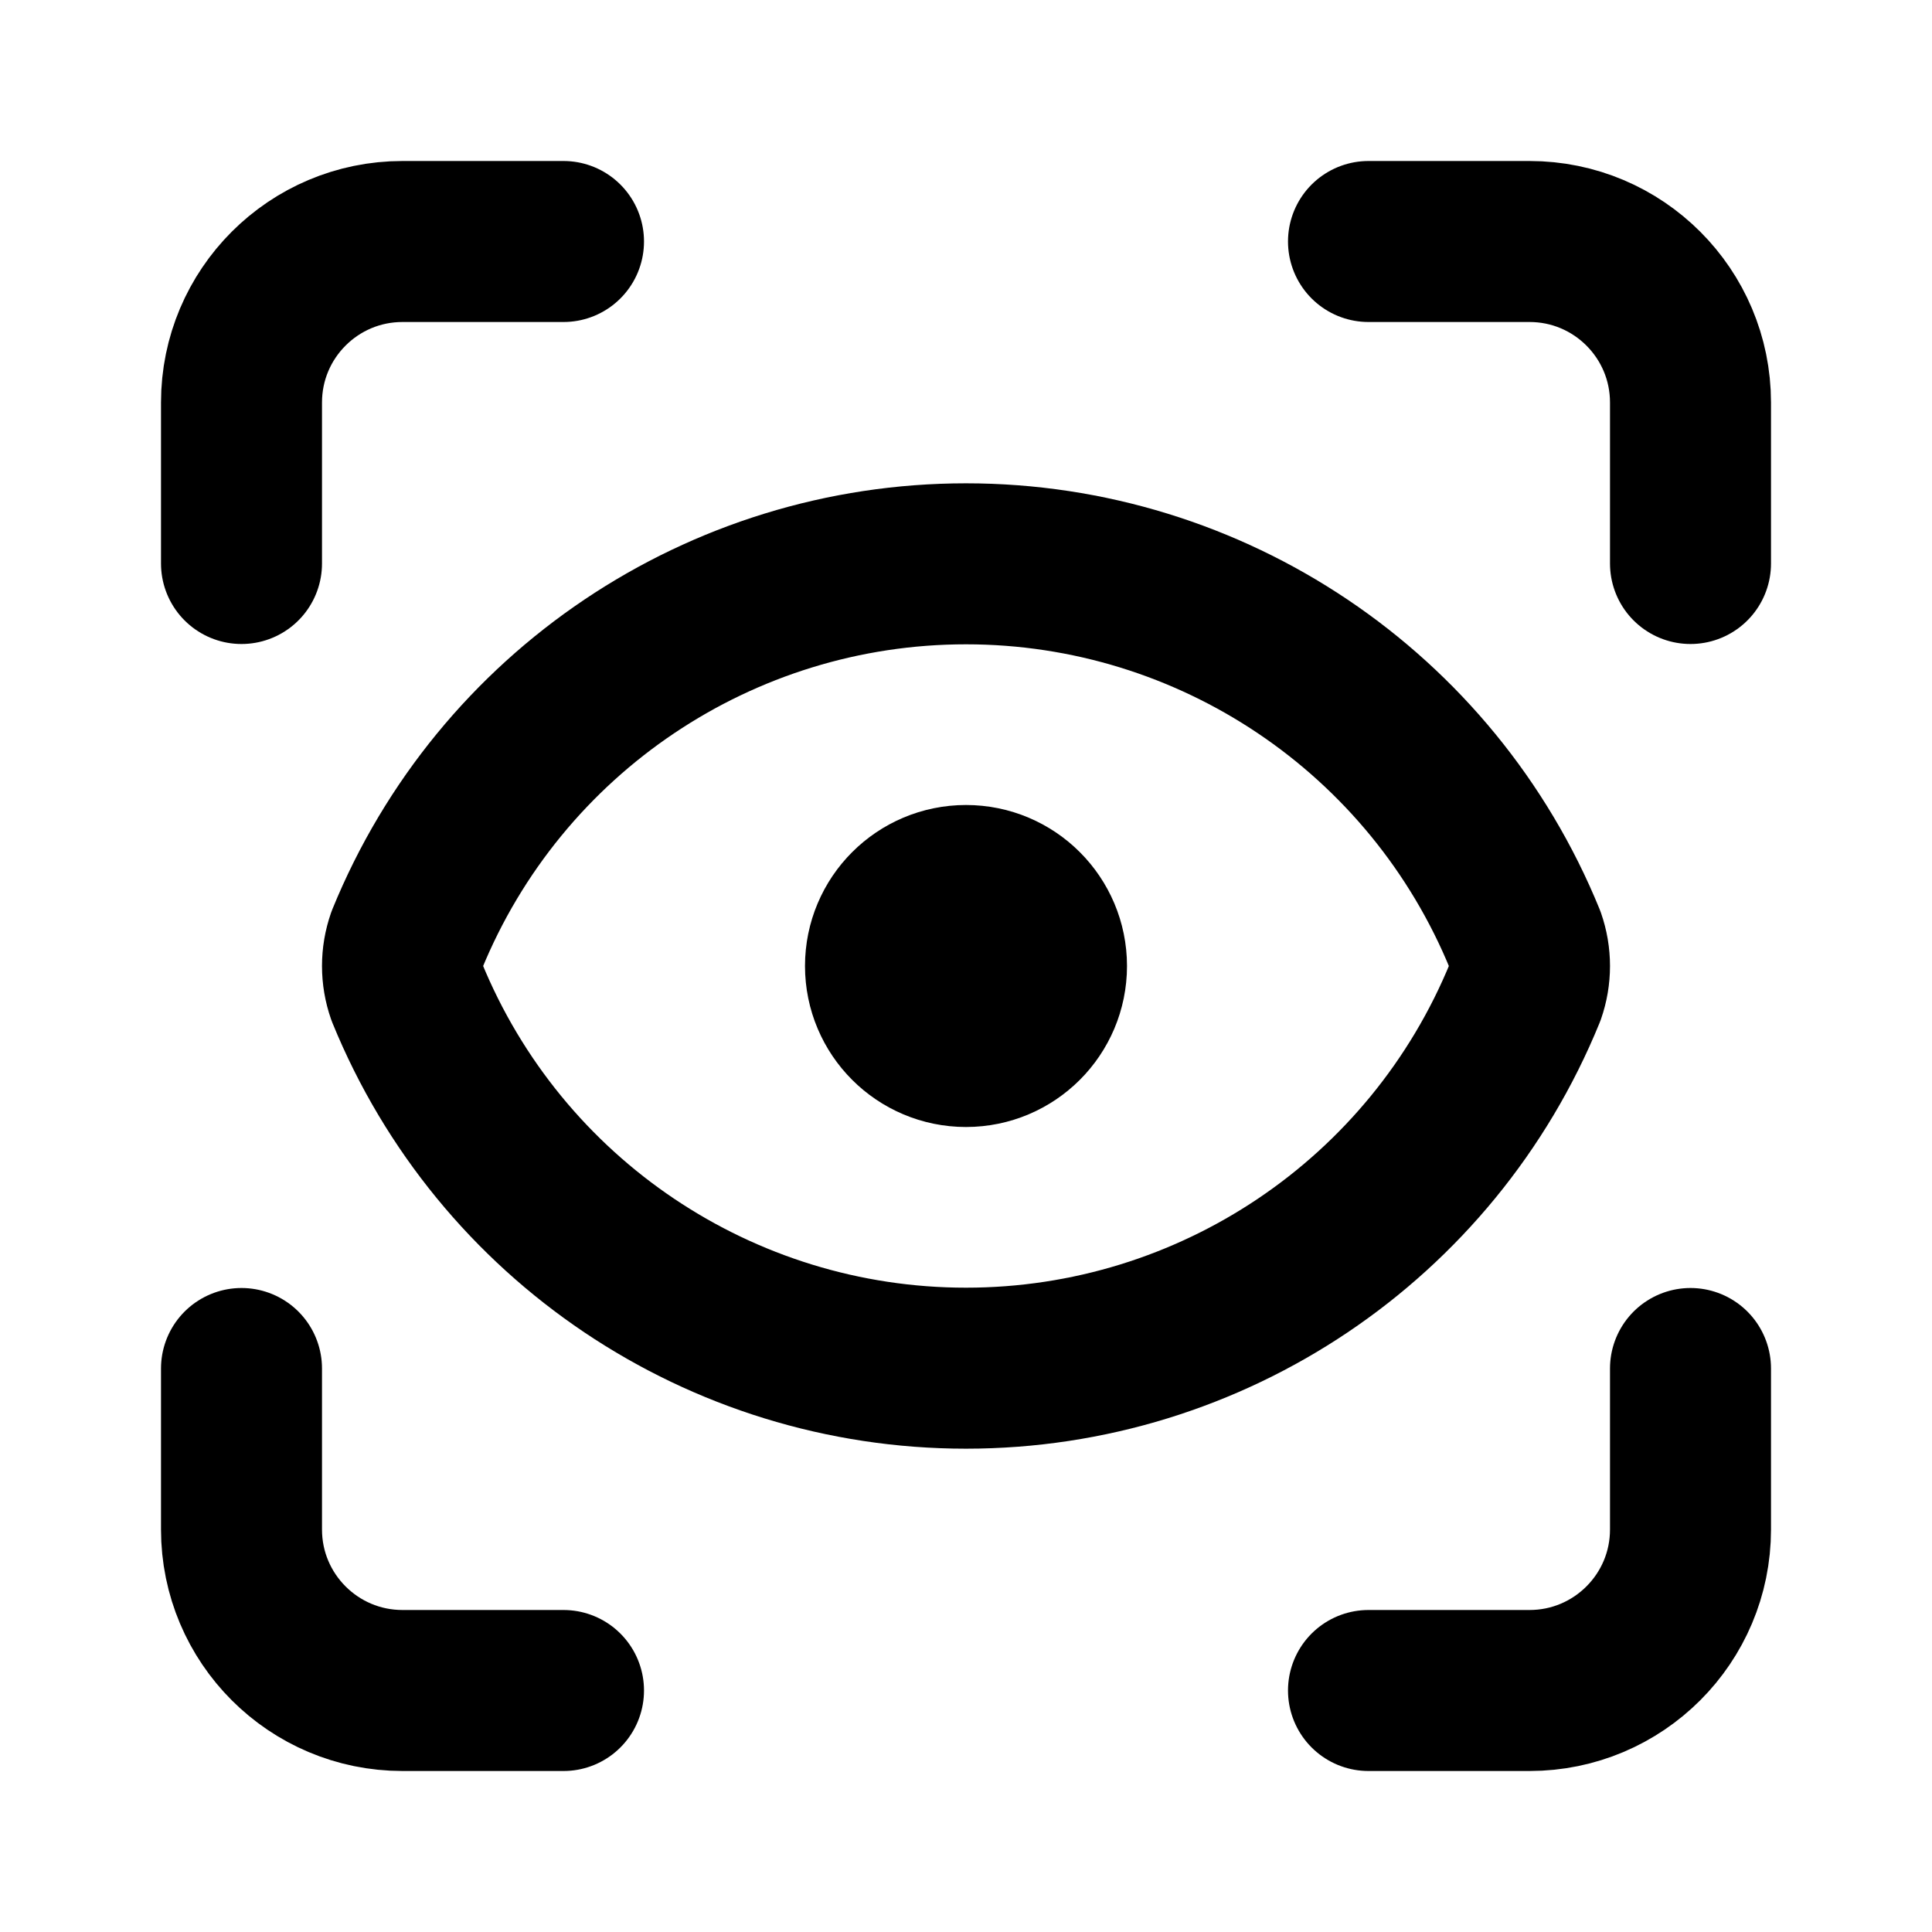
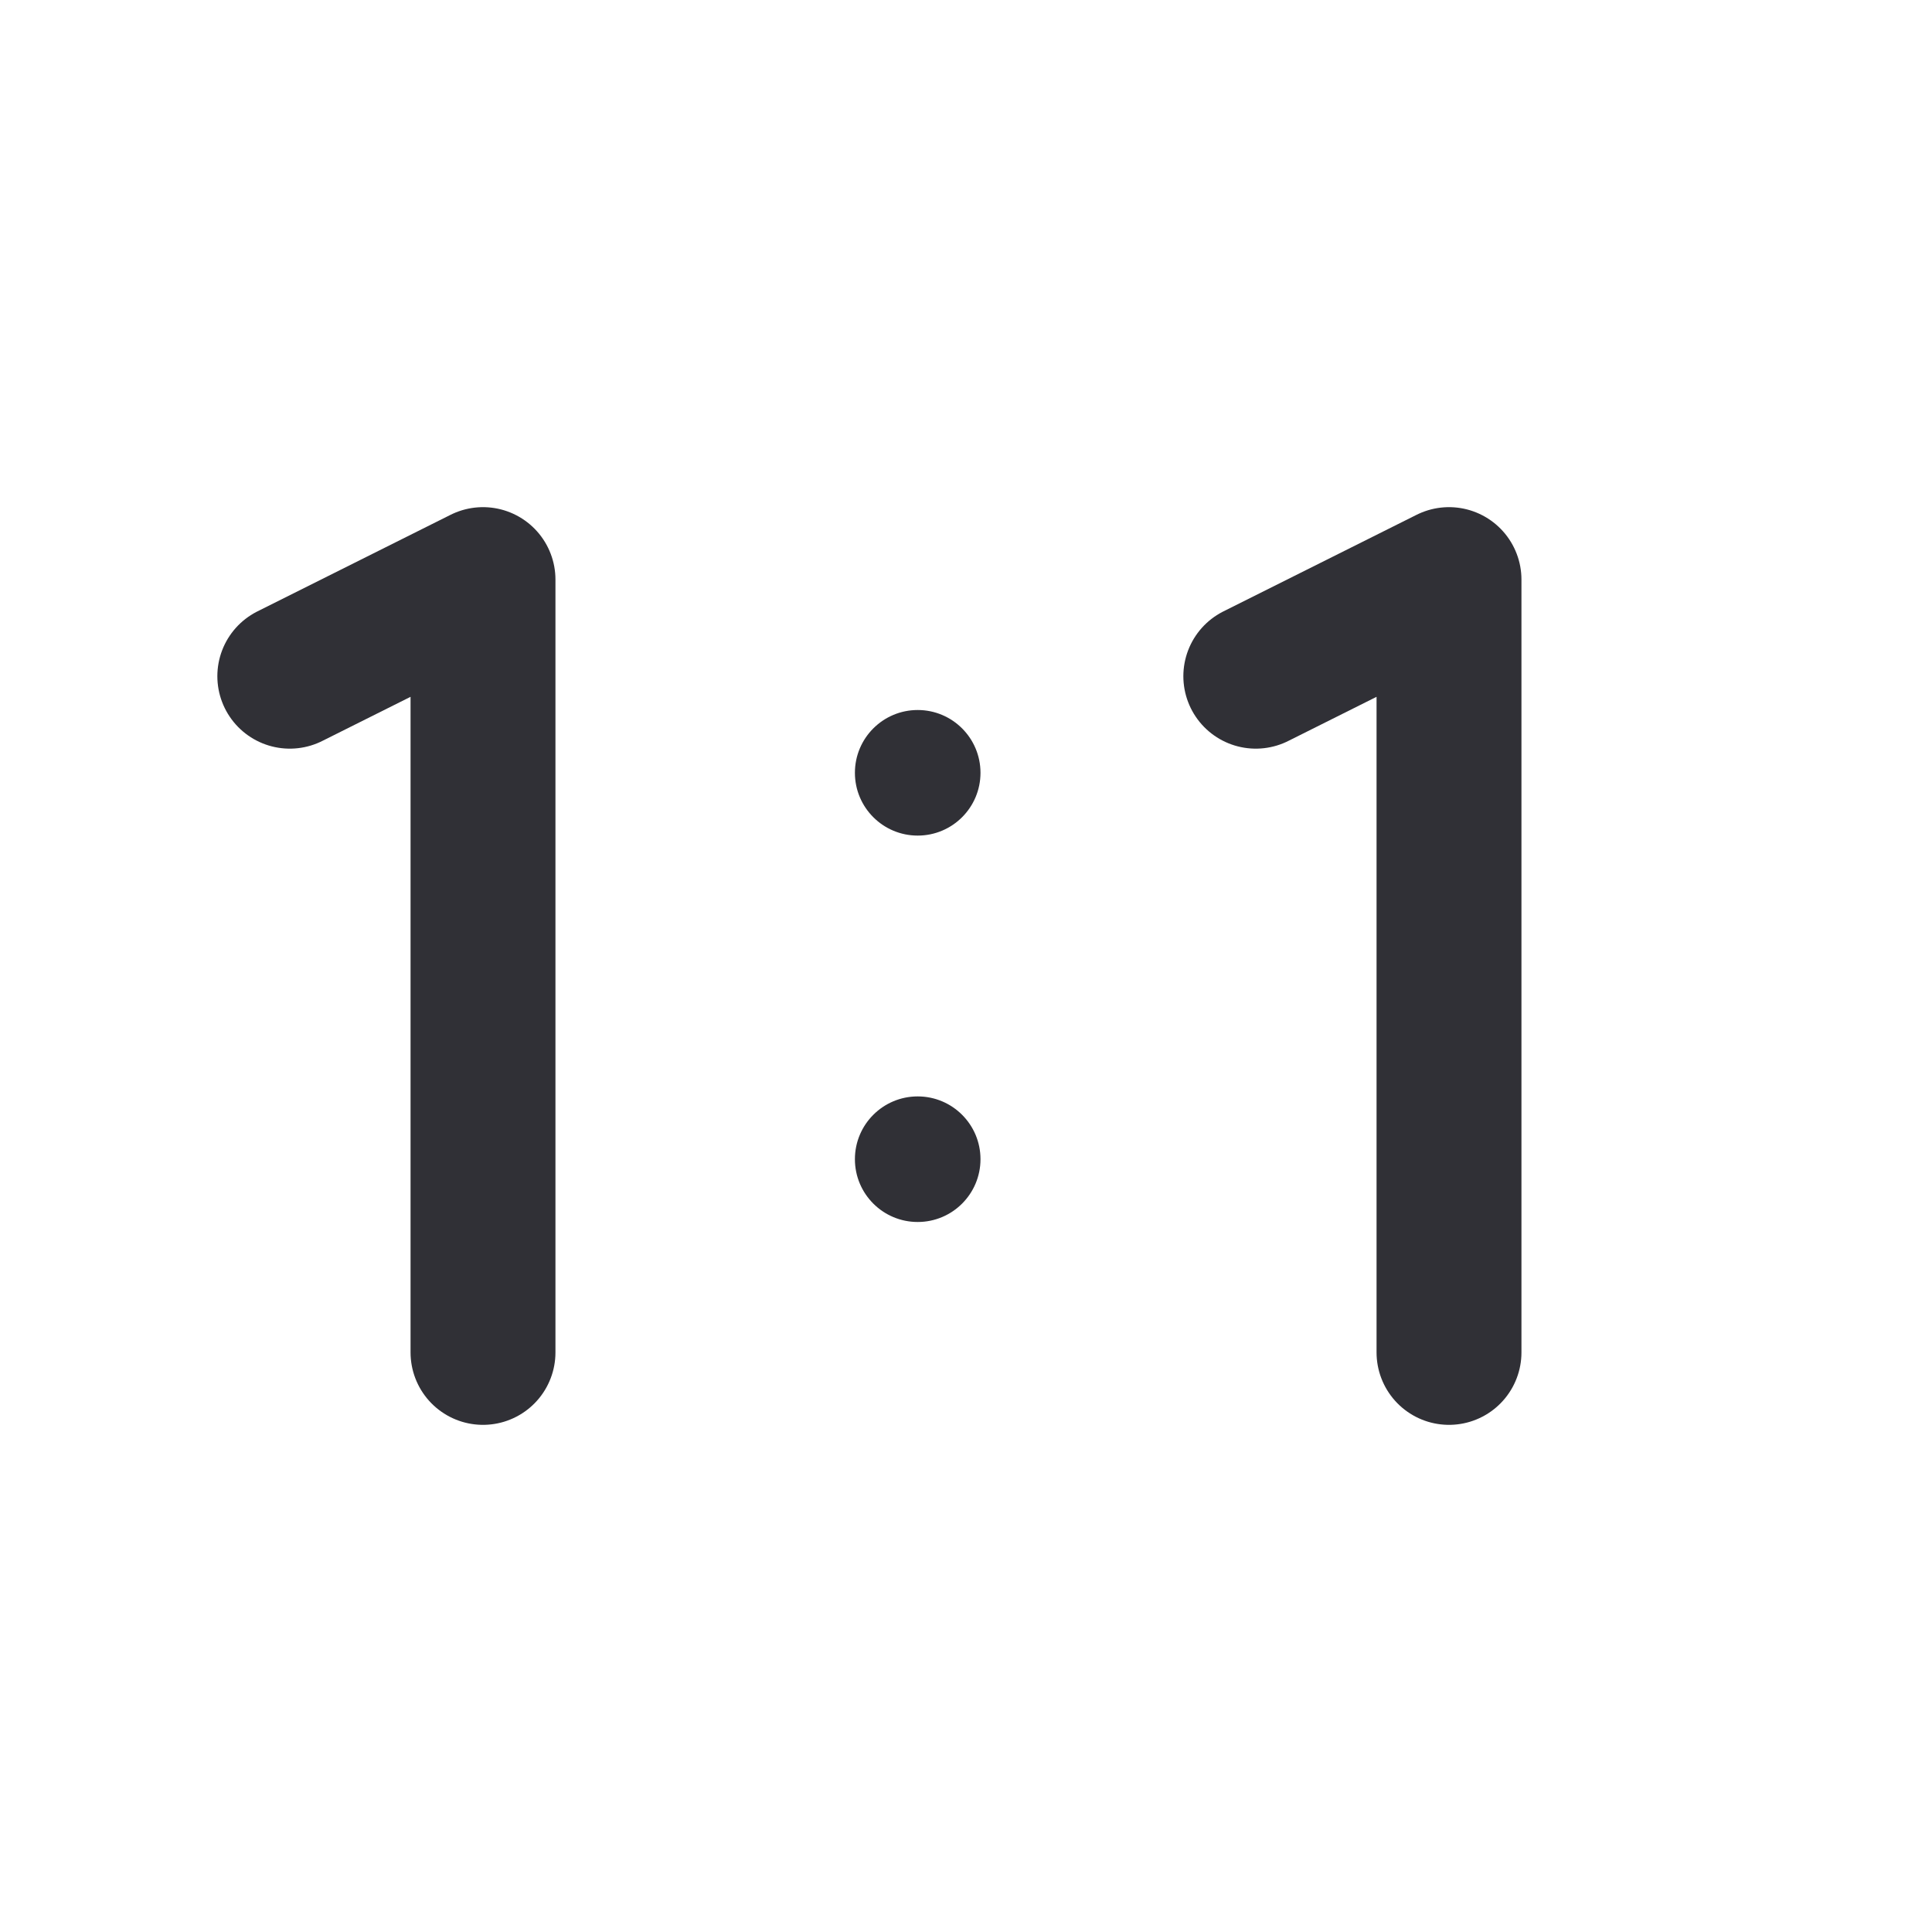
- <svg xmlns="http://www.w3.org/2000/svg" width="24" height="24" viewBox="0 0 24 24" fill="none" stroke="currentColor" stroke-width="2" stroke-linecap="round" stroke-linejoin="round" class="lucide lucide-scan-eye-icon lucide-scan-eye">
-   <path d="M3 7V5a2 2 0 0 1 2-2h2" />
-   <path d="M17 3h2a2 2 0 0 1 2 2v2" />
-   <path d="M21 17v2a2 2 0 0 1-2 2h-2" />
-   <path d="M7 21H5a2 2 0 0 1-2-2v-2" />
-   <circle cx="12" cy="12" r="1" />
-   <path d="M18.944 12.33a1 1 0 0 0 0-.66 7.5 7.5 0 0 0-13.888 0 1 1 0 0 0 0 .66 7.5 7.5 0 0 0 13.888 0" />
+ <svg xmlns="http://www.w3.org/2000/svg" width="20" height="20" viewBox="0 0 20 20" fill="none" stroke="#303036" stroke-width="1.5" stroke-linecap="round" stroke-linejoin="round">
+   <path d="M3 7l2-1v8 M13 7l2-1v8" />
+   <circle cx="9.5" cy="8" r="0.65" fill="#303036" stroke="none" />
+   <circle cx="9.5" cy="12" r="0.65" fill="#303036" stroke="none" />
</svg>
